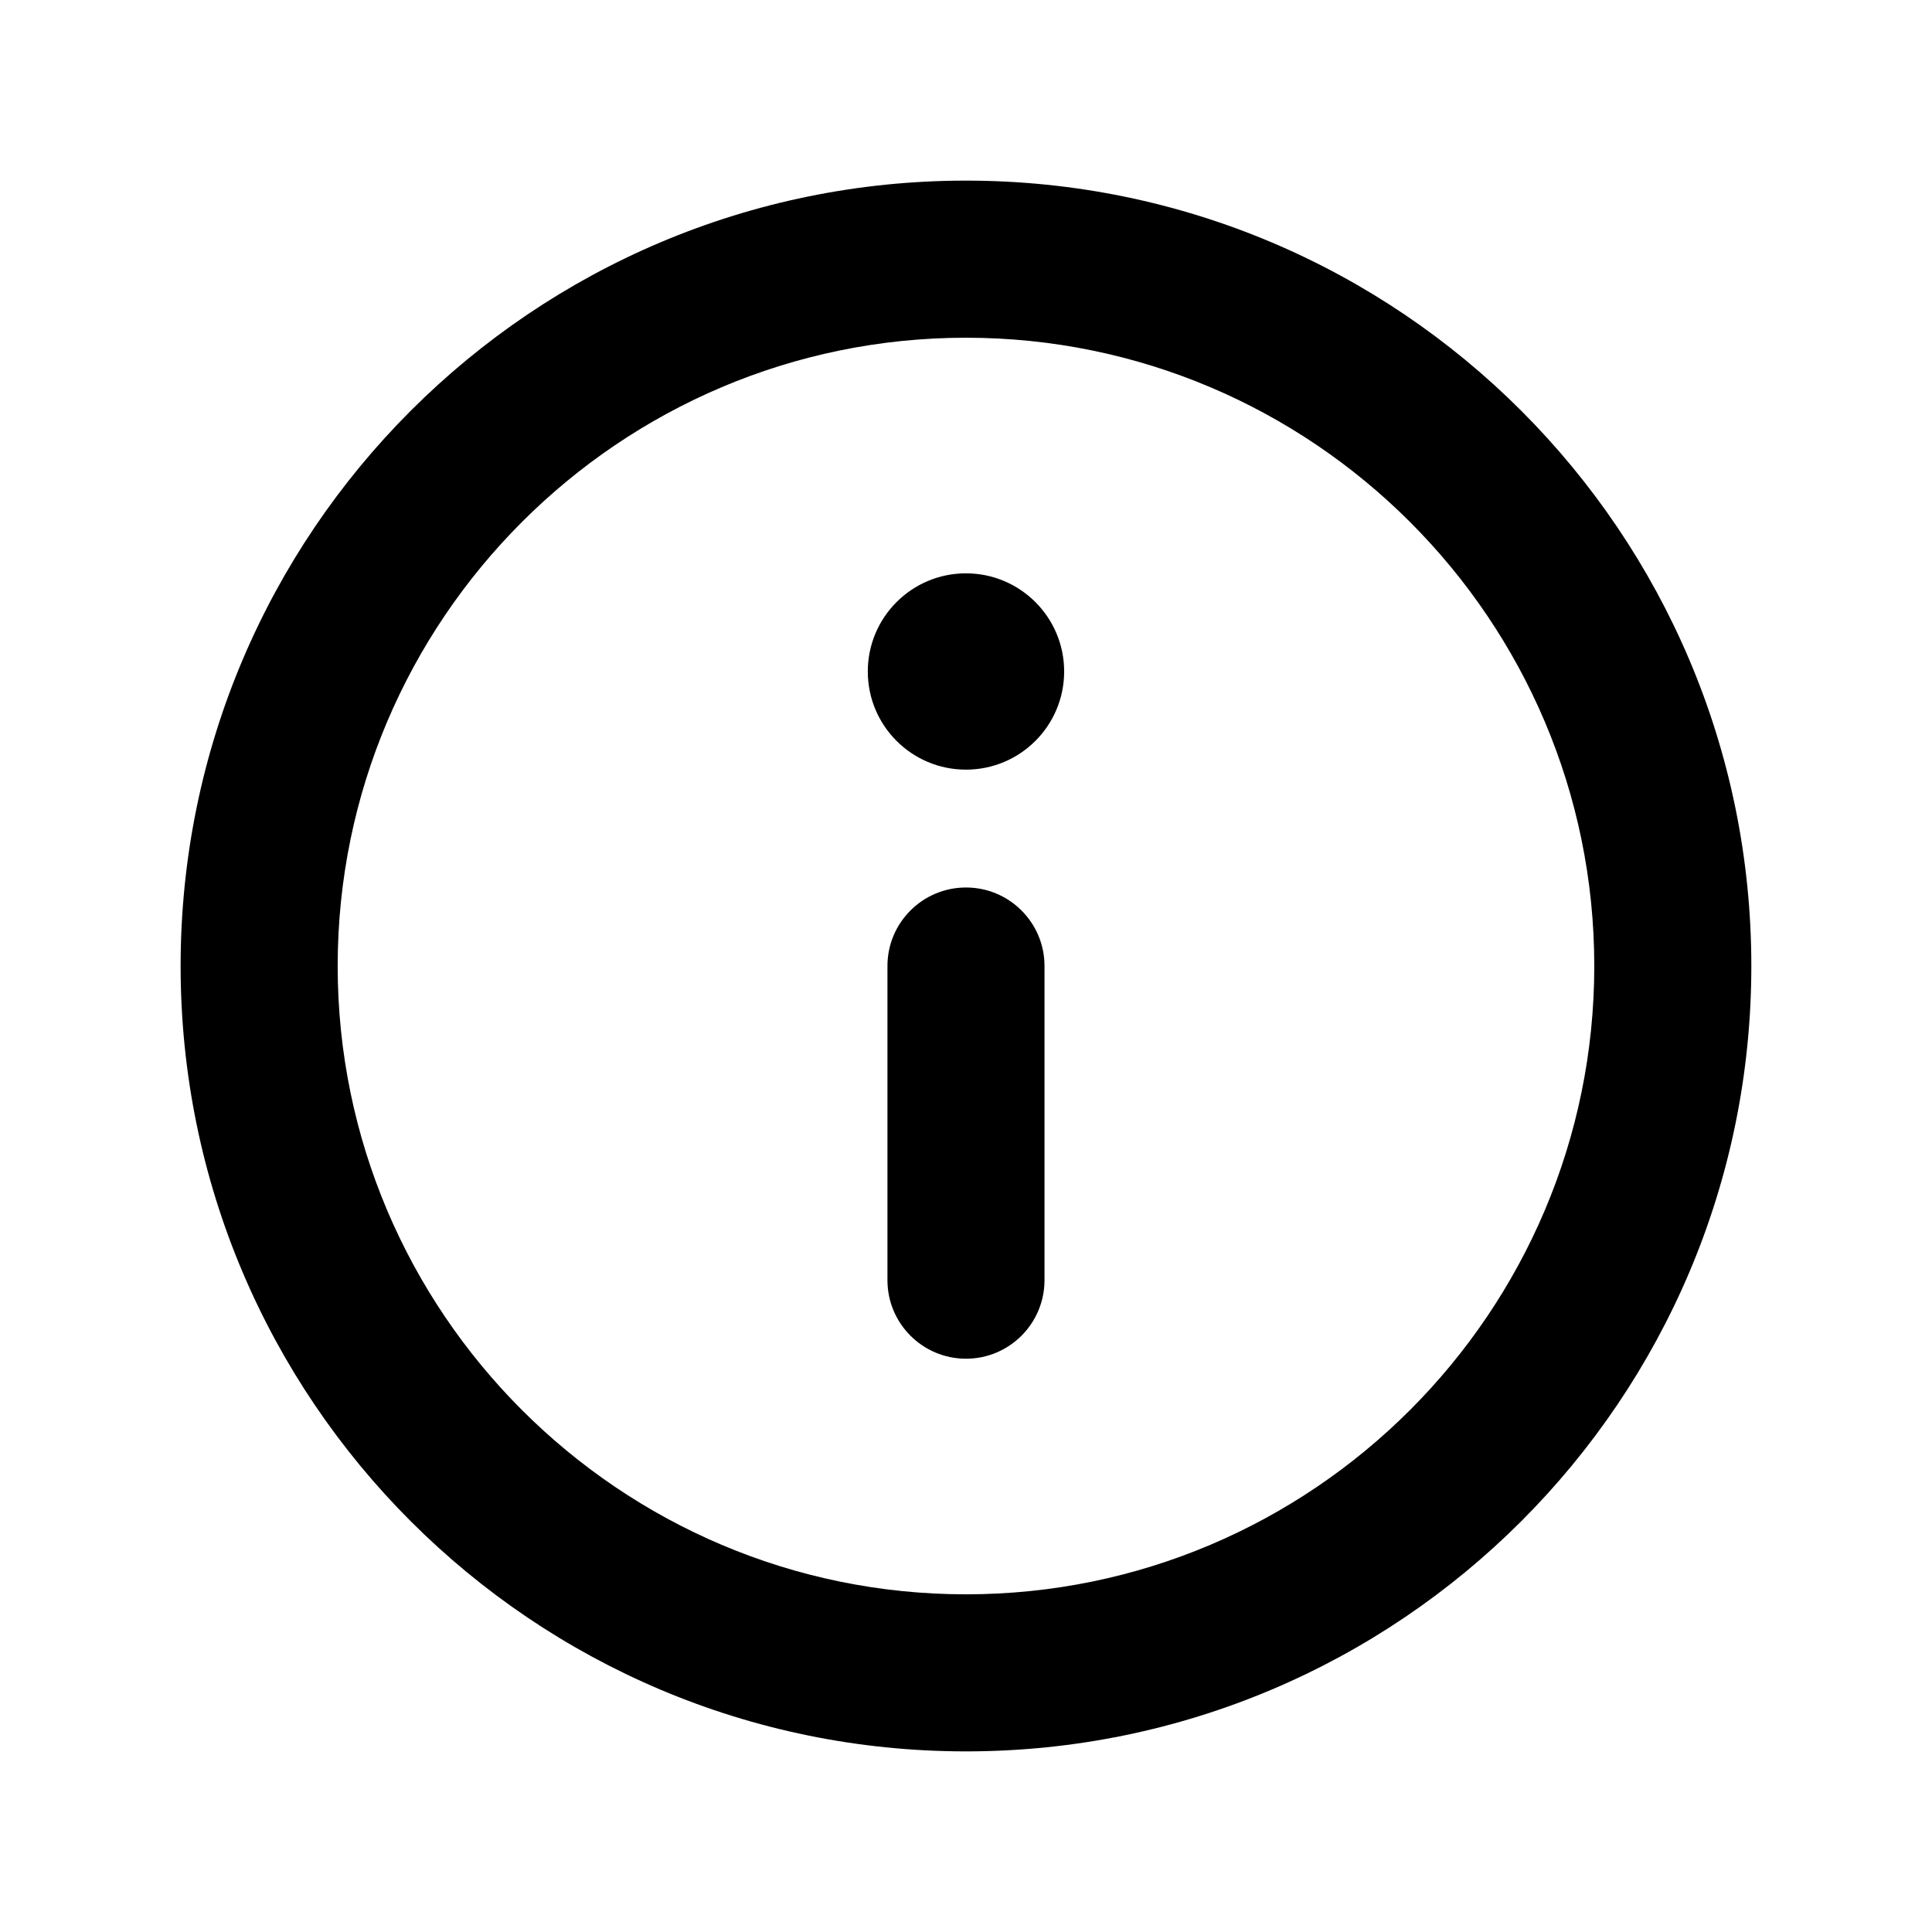
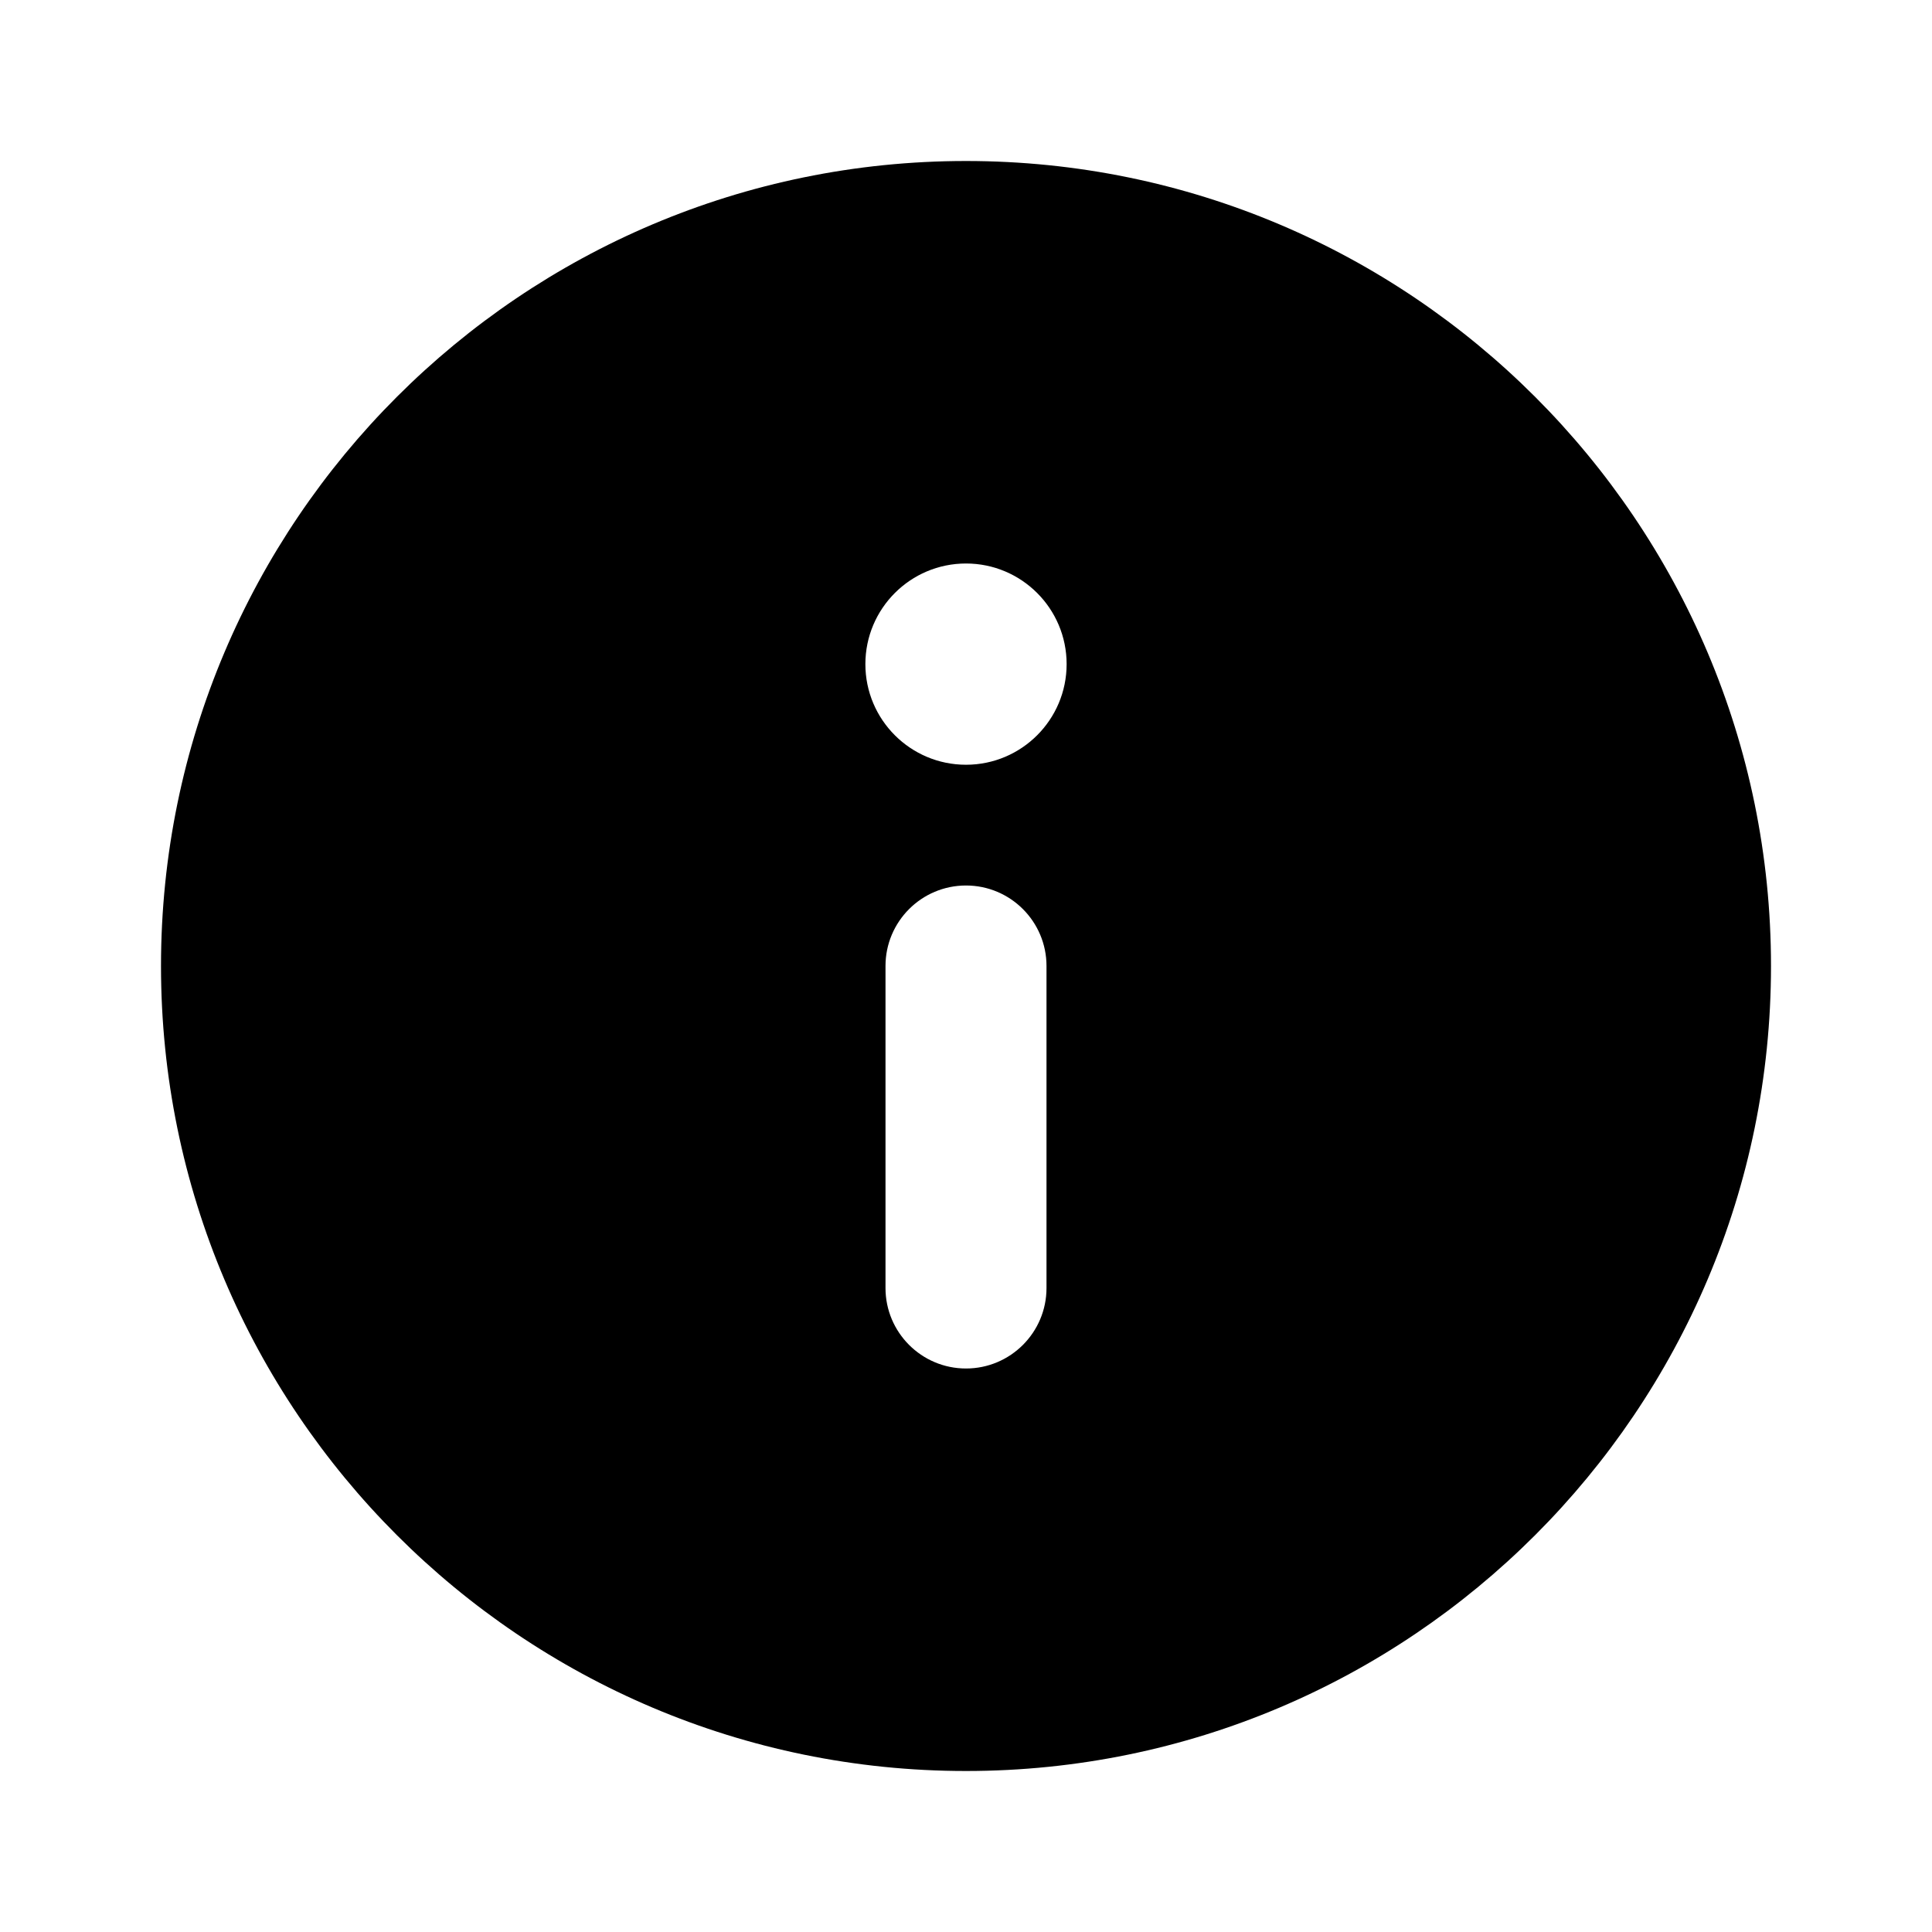
- <svg xmlns="http://www.w3.org/2000/svg" width="24" height="24" viewBox="0 0 41 40">
-   <path d="M22.583 13.75C22.583 14.901 21.65 15.833 20.499 15.833C19.349 15.833 18.416 14.901 18.416 13.75C18.416 12.6 19.349 11.667 20.499 11.667C21.65 11.667 22.583 12.6 22.583 13.75Z" />
-   <path fill-rule="evenodd" clip-rule="evenodd" d="M3.833 20C3.833 10.8 11.3 3.333 20.5 3.333C29.7 3.333 37.166 10.8 37.166 20C37.166 29.2 29.7 36.667 20.5 36.667C11.3 36.667 3.833 29.2 3.833 20ZM7.166 20C7.166 27.35 13.15 33.334 20.5 33.334C27.85 33.334 33.833 27.35 33.833 20C33.833 12.65 27.85 6.667 20.5 6.667C13.15 6.667 7.166 12.65 7.166 20Z" />
-   <path d="M18.833 20C18.833 19.08 19.579 18.334 20.5 18.334C21.42 18.334 22.166 19.08 22.166 20V26.667C22.166 27.587 21.42 28.334 20.5 28.334C19.579 28.334 18.833 27.587 18.833 26.667V20Z" />
+ <svg xmlns="http://www.w3.org/2000/svg" width="24" height="24" viewBox="0 0 24 24">
+   <path fill-rule="evenodd" clip-rule="evenodd" d="M2 12C2 6.48 6.48 2 12 2C17.52 2 22 6.48 22 12C22 17.52 17.52 22 12 22C6.48 22 2 17.52 2 12ZM12 9.5C12.69 9.5 13.25 8.94 13.25 8.25C13.25 7.56 12.69 7 12 7C11.31 7 10.75 7.56 10.75 8.25C10.75 8.94 11.31 9.5 12 9.5ZM11 12C11 11.448 11.448 11 12 11C12.552 11 13 11.448 13 12V16C13 16.552 12.552 17 12 17C11.448 17 11 16.552 11 16V12Z" />
</svg>
